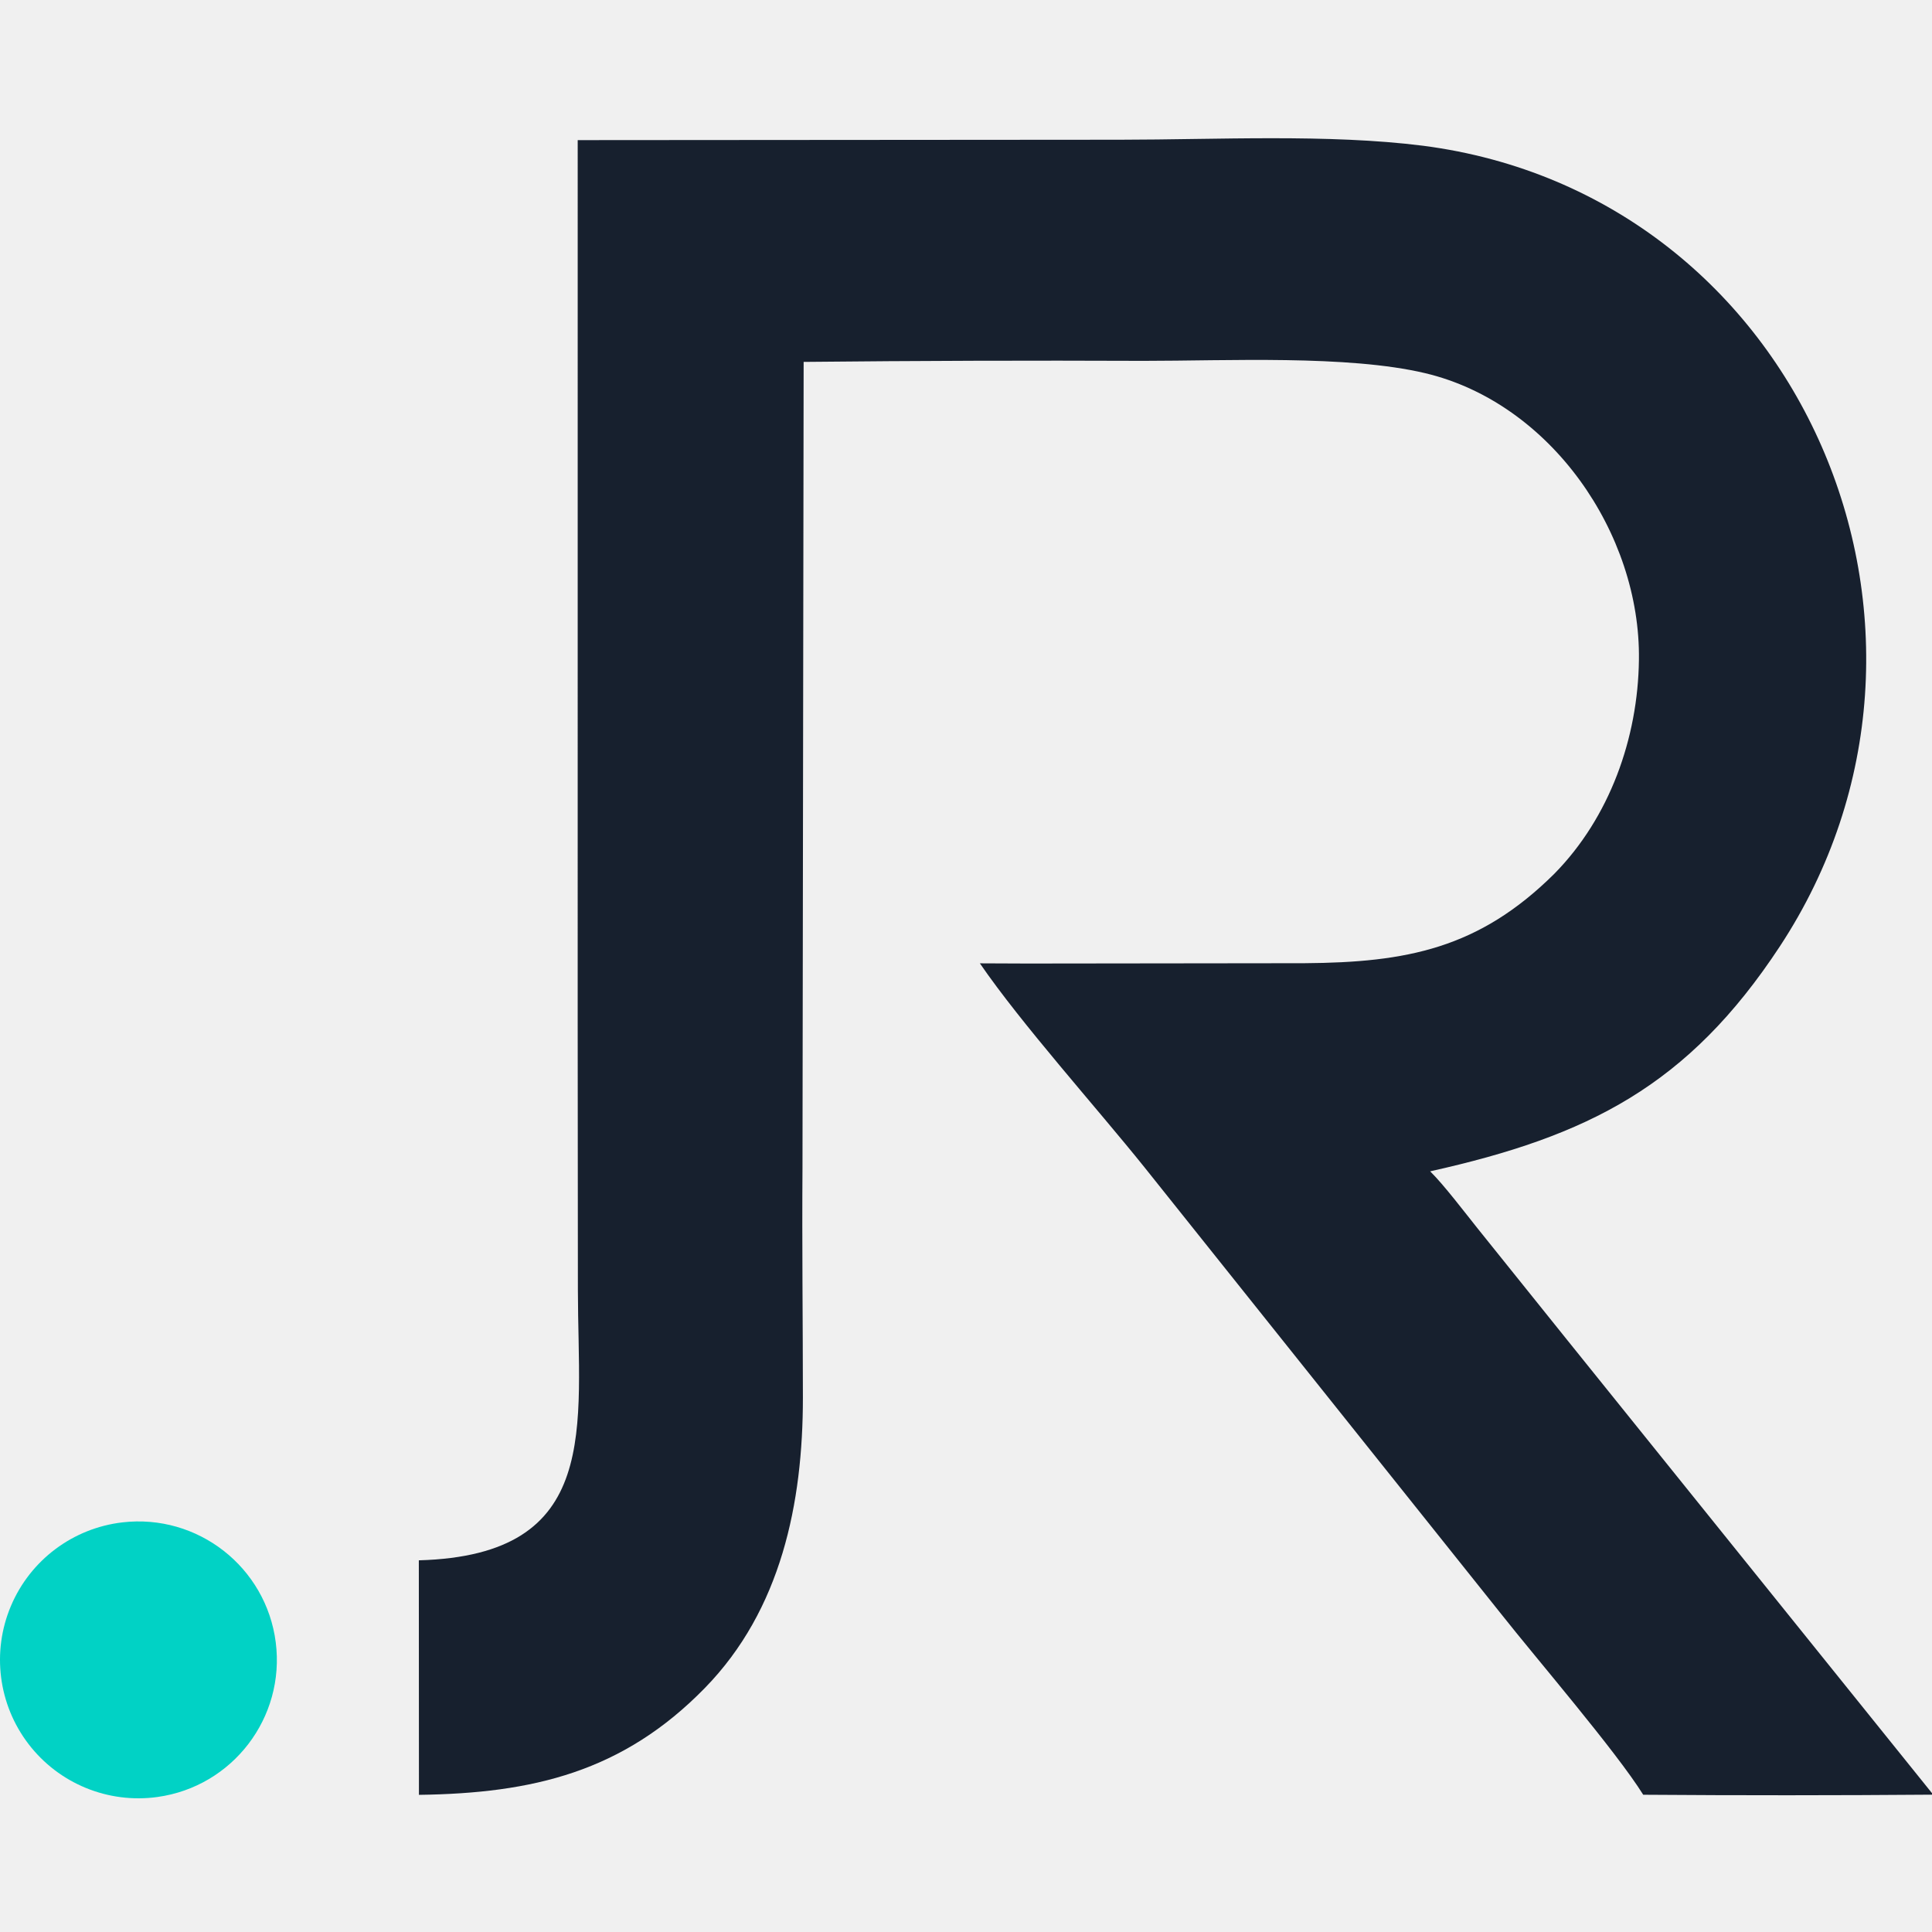
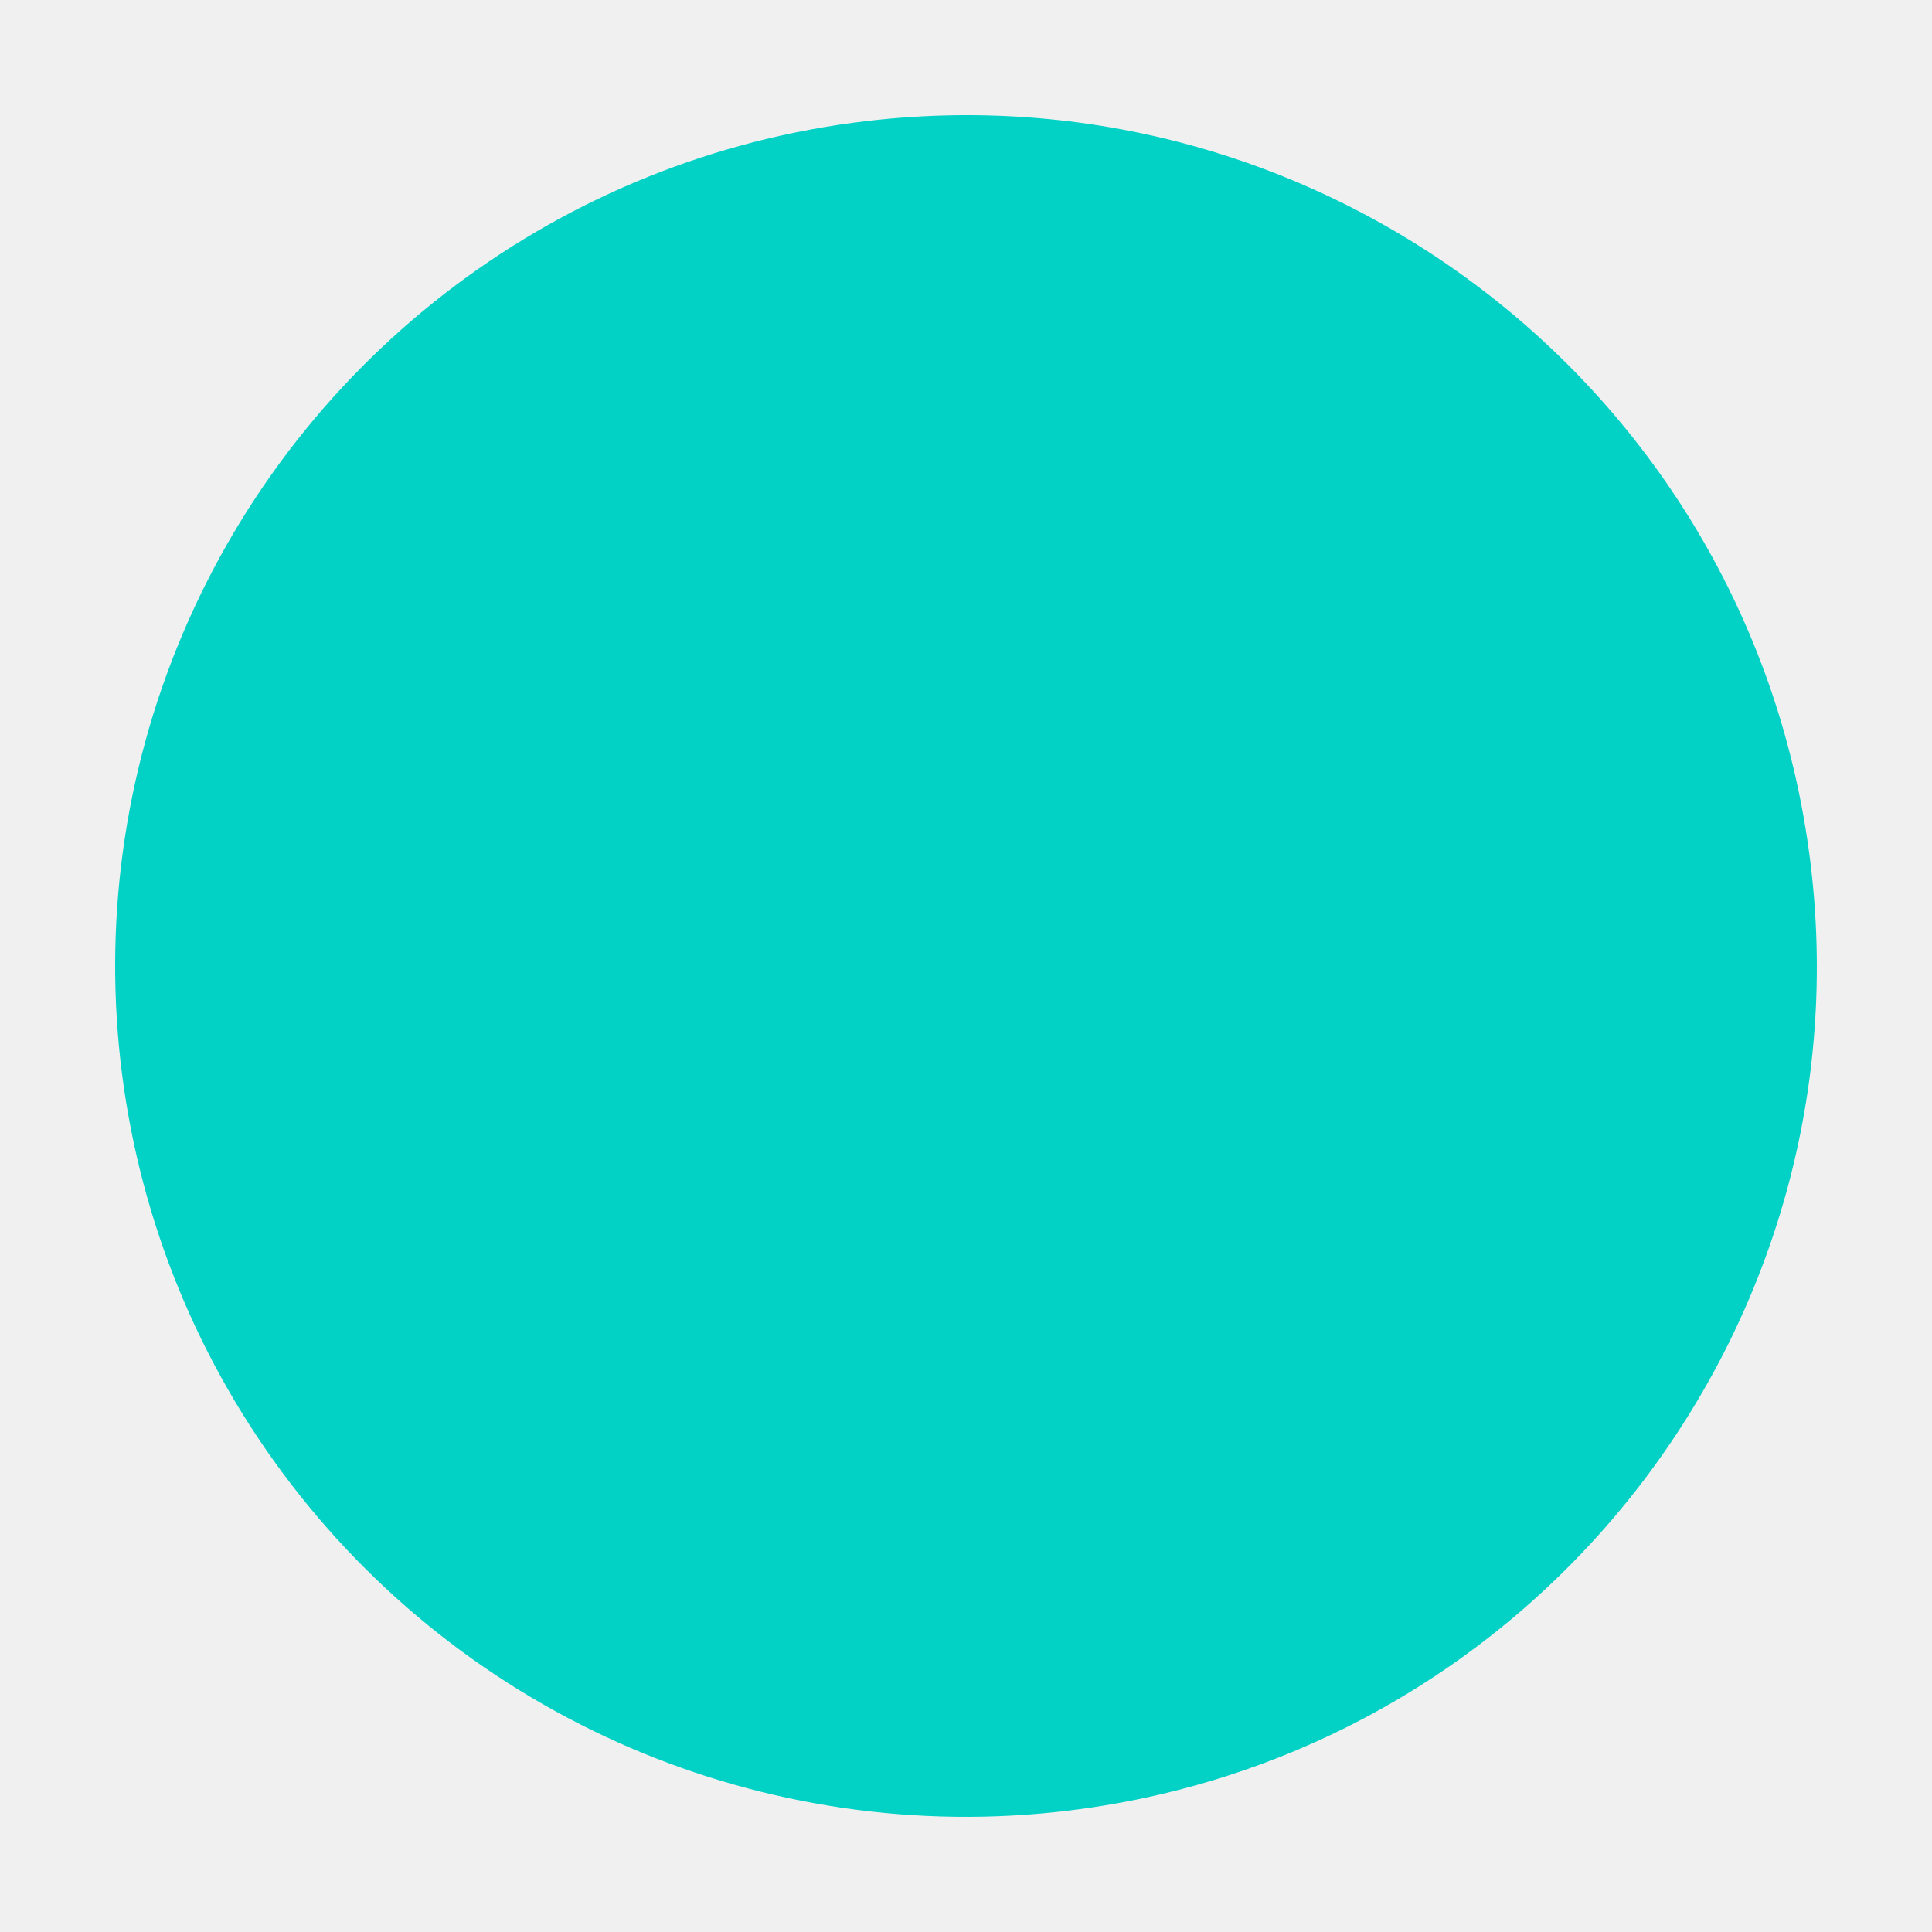
- <svg xmlns="http://www.w3.org/2000/svg" width="400" height="400" viewBox="0 0 400 400" fill="none">
-   <g clip-path="url(#clip0_648_389)">
-     <path d="M119.607 29.011L231.909 28.929C252.033 28.917 275.014 27.698 294.623 30.173C373.251 40.367 411.424 130.665 368.496 195.942C349.498 224.83 328.844 235.22 296.098 242.512C298.97 245.338 303.285 251.044 305.91 254.315L324.372 277.307L400.25 371.566C380.237 371.724 360.224 371.73 340.211 371.584C334.603 362.591 318.029 343.317 310.841 334.209L236.903 241.617C226.916 229.182 211.523 212.05 202.873 199.448L212.684 199.489L270.093 199.421C291.153 199.27 306.164 196.429 321.8 180.911C333.273 169.255 339.116 152.804 339.321 136.646C339.703 110.45 321.066 83.431 295.068 77.262C279.003 73.451 253.806 74.722 236.791 74.711C213.322 74.615 189.853 74.688 166.385 74.928L166.146 241.853C166.034 257.683 166.225 273.508 166.231 289.355C166.241 311.235 161.725 333.305 145.941 349.475C128.952 366.881 110.264 371.29 86.737 371.603L86.715 323.048C124.795 321.992 119.667 295.392 119.646 267.07L119.604 211.92L119.607 29.011Z" fill="#17202E" />
-     <path d="M25.327 315.194C40.932 313.367 55.1 324.444 57.09 340.03C59.081 355.615 48.152 369.898 32.587 372.05C22.374 373.463 12.189 369.281 5.916 361.098C-0.358 352.916 -1.752 341.994 2.263 332.498C6.279 323.001 15.087 316.393 25.327 315.194Z" fill="#01D2C5" />
-   </g>
-   <defs>
-     <clipPath id="clip0_648_389">
-       <rect width="400" height="400" fill="white" />
-     </clipPath>
-   </defs>
+ <svg xmlns="http://www.w3.org/2000/svg" width="151" height="151" viewBox="0 0 151 151" fill="none">
+   <path d="M67.763 9.457C103.969 5.218 136.839 30.919 141.457 67.08C146.075 103.24 120.718 136.377 84.608 141.371C60.911 144.65 37.281 134.946 22.725 115.961C8.17 96.977 4.935 71.637 14.251 49.603C23.569 27.571 44.003 12.24 67.763 9.457Z" fill="#01D2C5" />
</svg>
